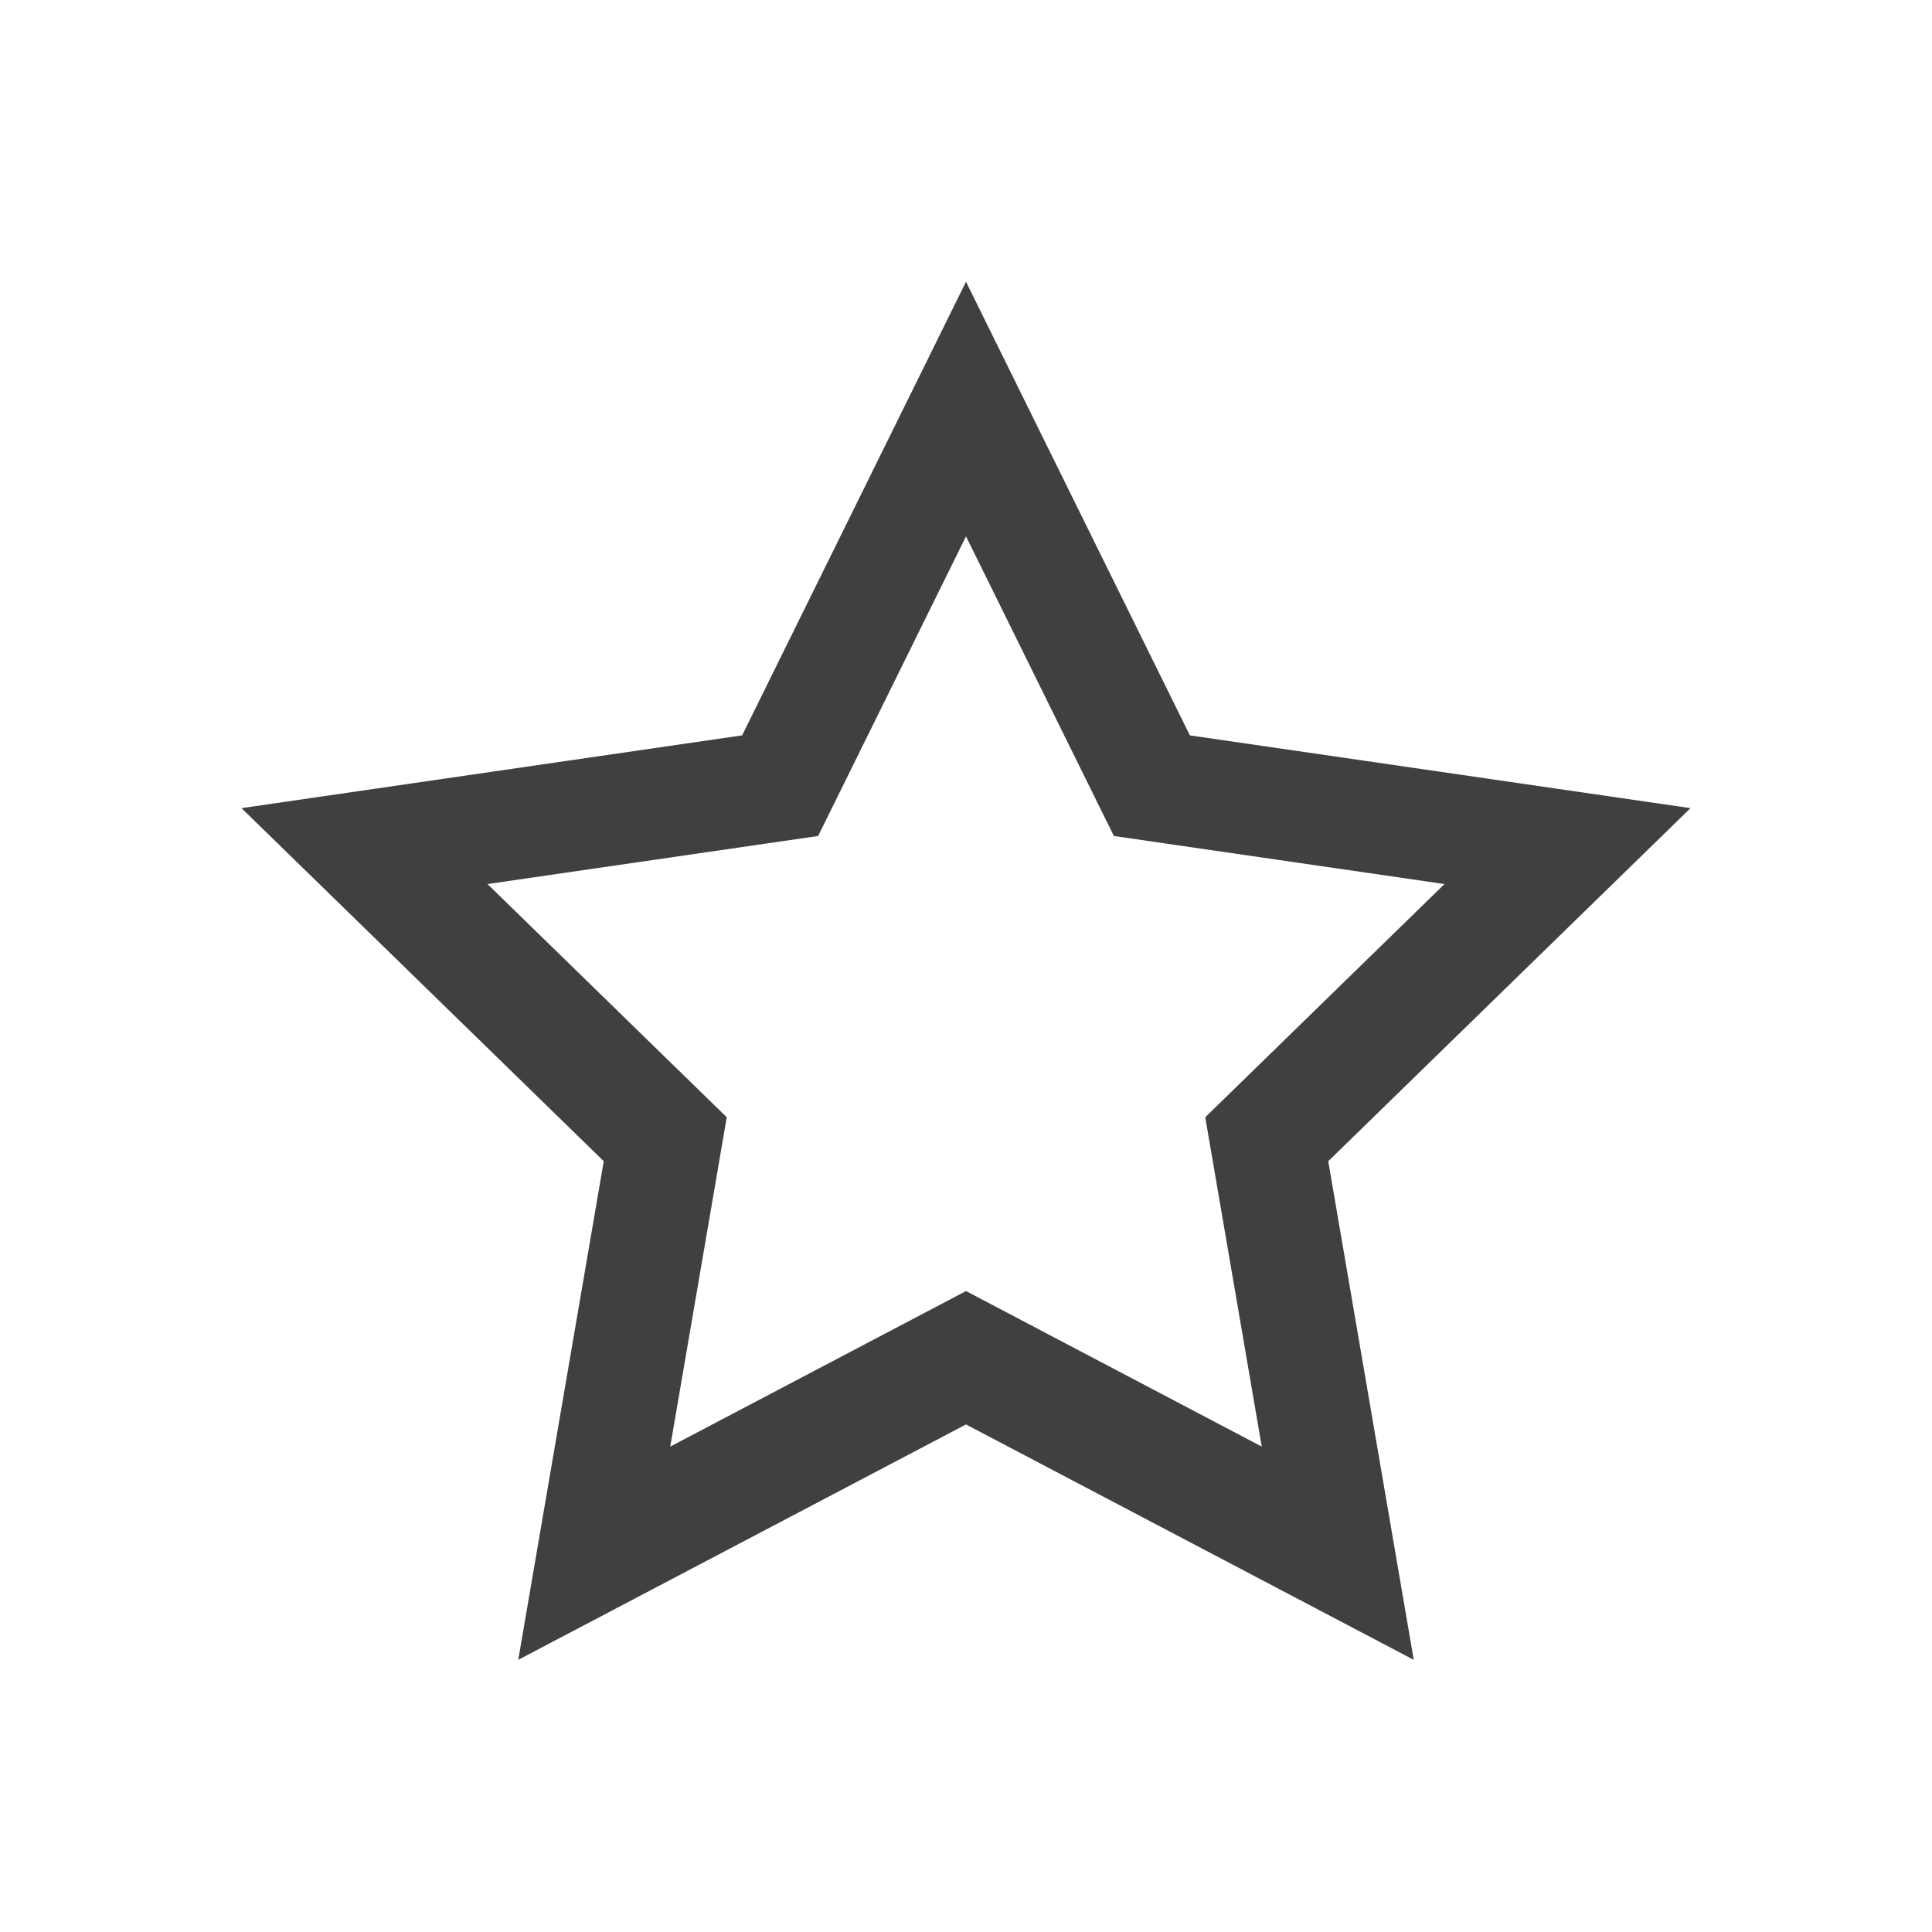
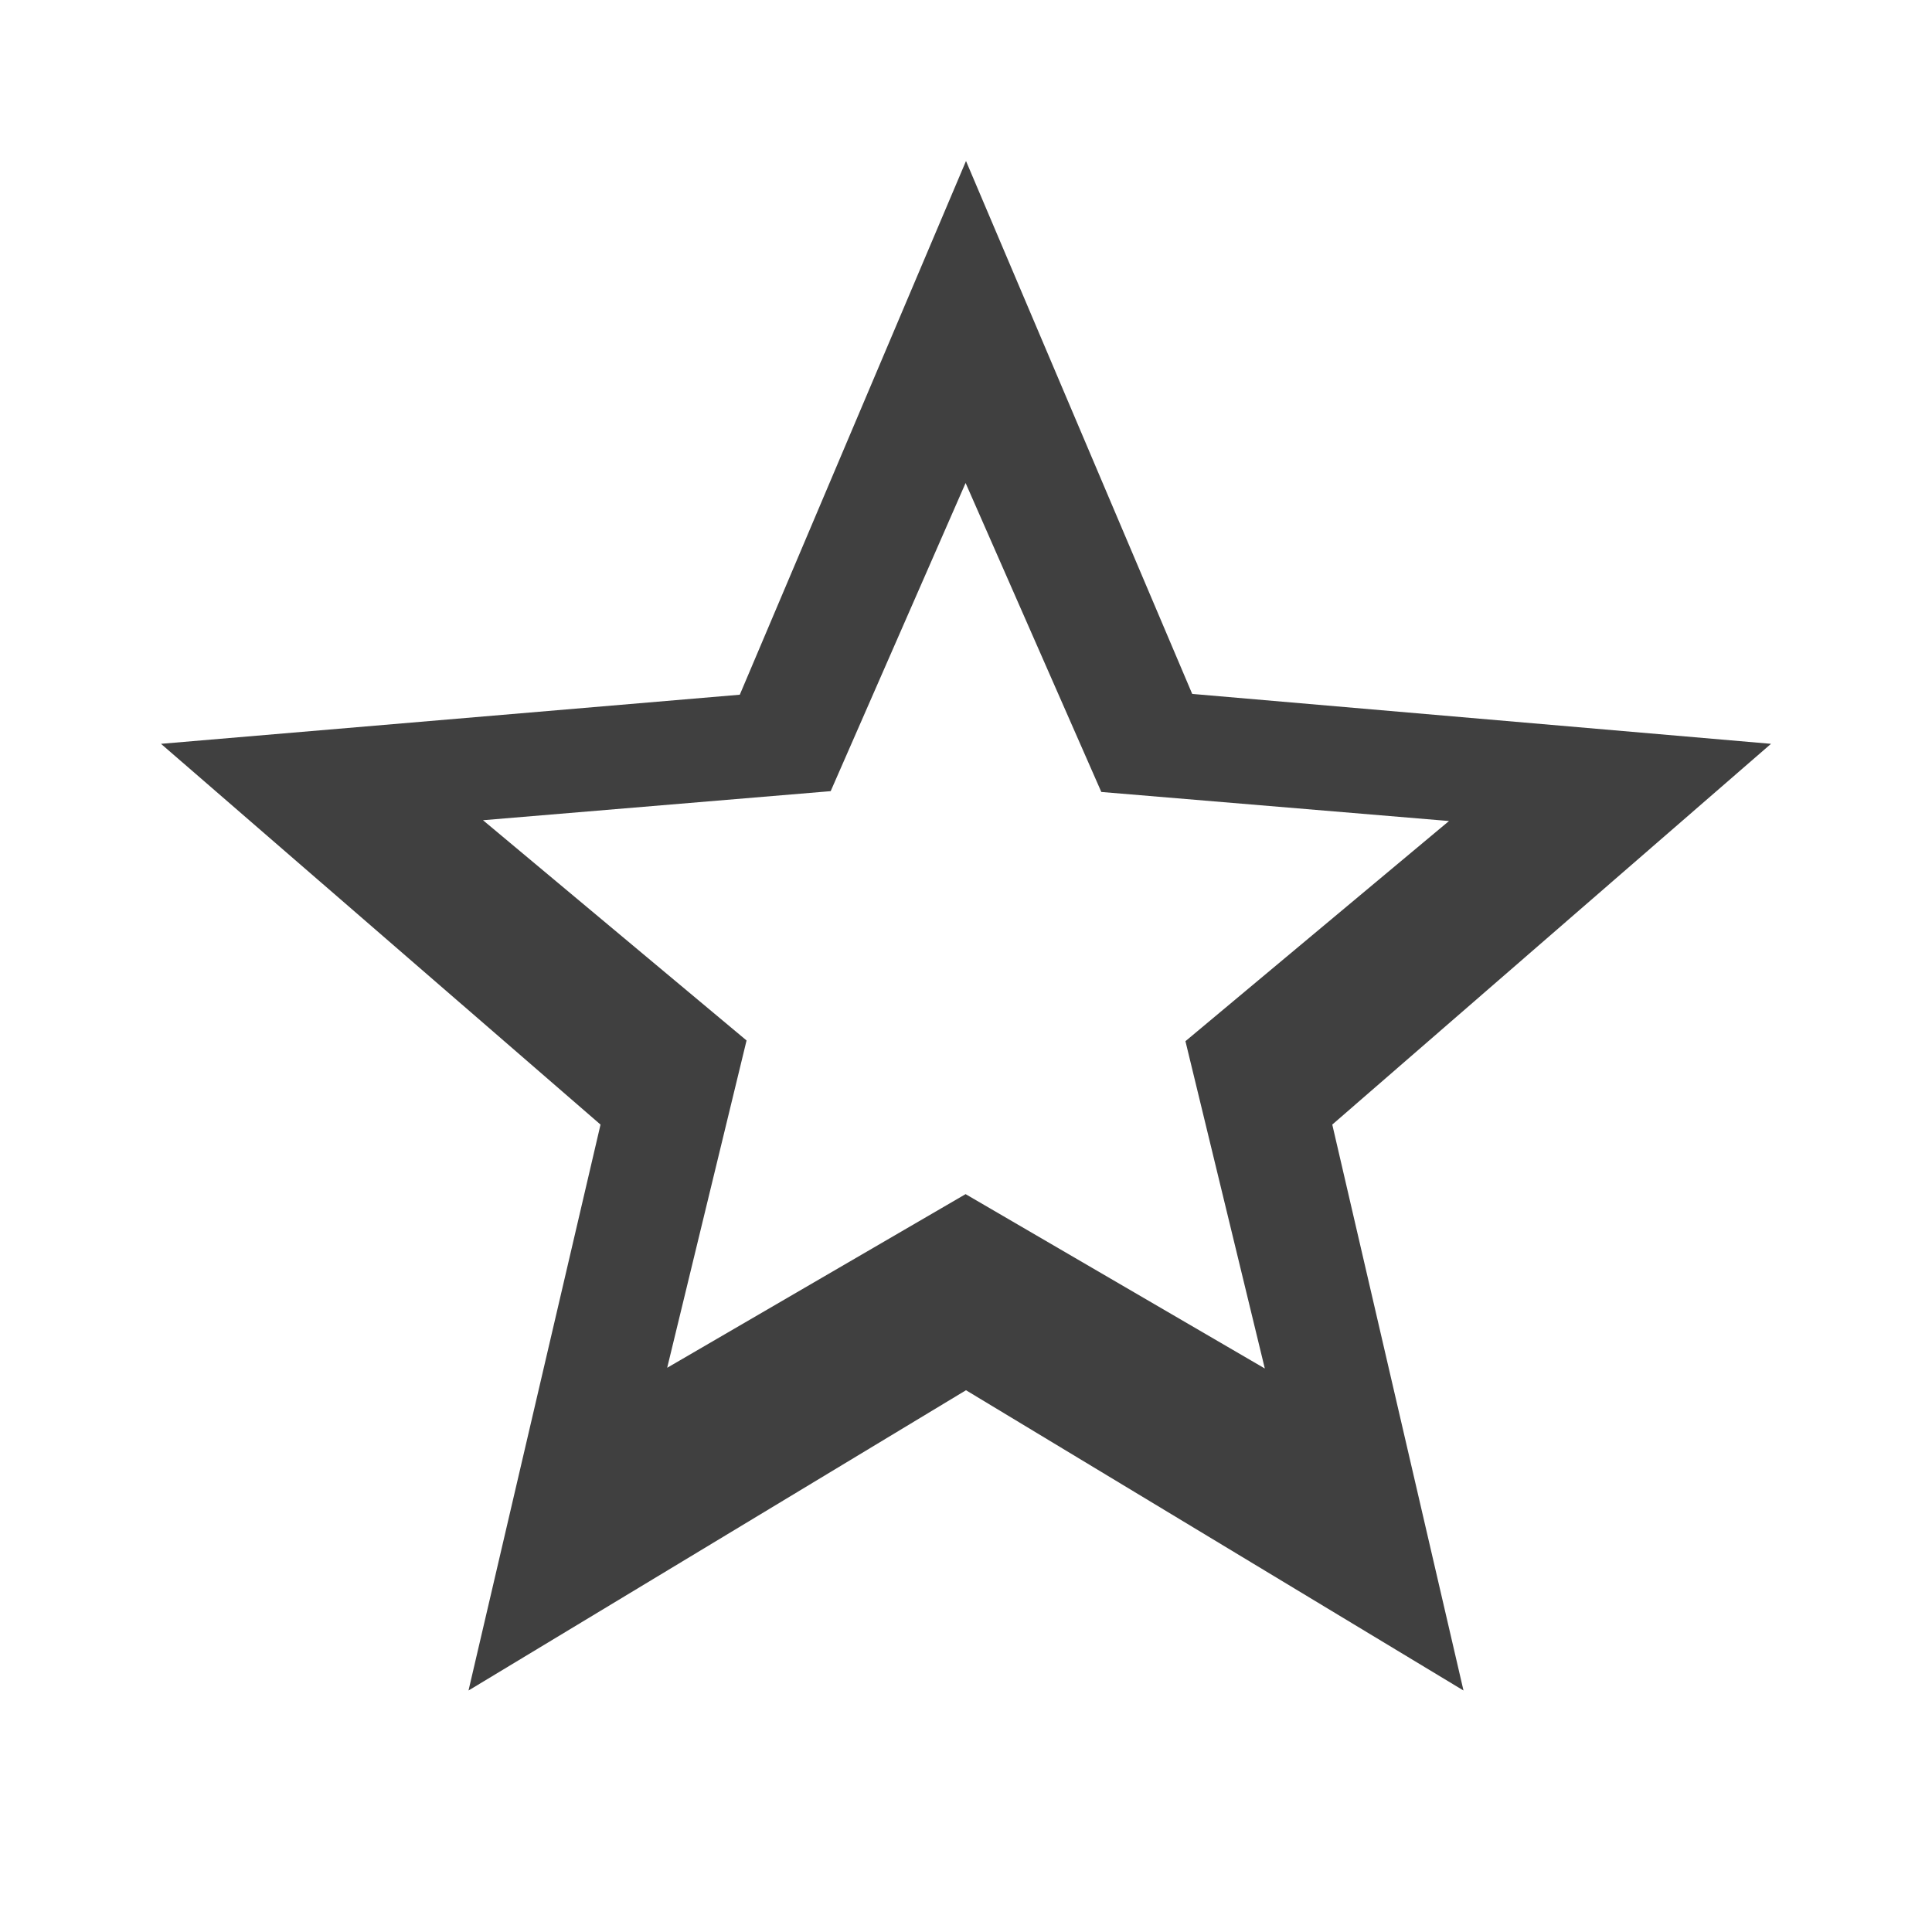
<svg xmlns="http://www.w3.org/2000/svg" width="24px" height="24px" viewBox="0 0 24 24" version="1.1">
  <g id="Icons" stroke="none" stroke-width="1" fill="none" fill-rule="evenodd">
-     <g id="icon/star_empty" fill="#404040">
-       <path d="M12,17.695 L6.438,20.619 L7.5,14.425 L3,10.039 L9.219,9.135 L12,3.5 L14.781,9.135 L21,10.039 L16.5,14.425 L17.562,20.619 L12,17.695 Z M12,16.038 L15.674,17.97 L14.972,13.879 L17.944,10.982 L13.837,10.385 L12,6.663 L10.163,10.385 L6.056,10.982 L9.028,13.879 L8.326,17.97 L12,16.038 Z" id="star-empty" />
+     <g id="icon/star_empty" fill="#404040" fill-rule="nonzero">
+       <path d="M22,9.24 L14.81,8.62 L12,2 L9.19,8.63 L2,9.24 L7.46,13.97 L5.82,21 L12,17.27 L18.18,21 L16.55,13.97 L22,9.24 Z M11.995,14.834 L8.288,16.991 L9.274,12.925 L6,10.189 L10.319,9.828 L11.995,6 L13.681,9.838 L18,10.199 L14.726,12.934 L15.712,17 L11.995,14.834 Z" id="Shape" />
    </g>
  </g>
</svg>
